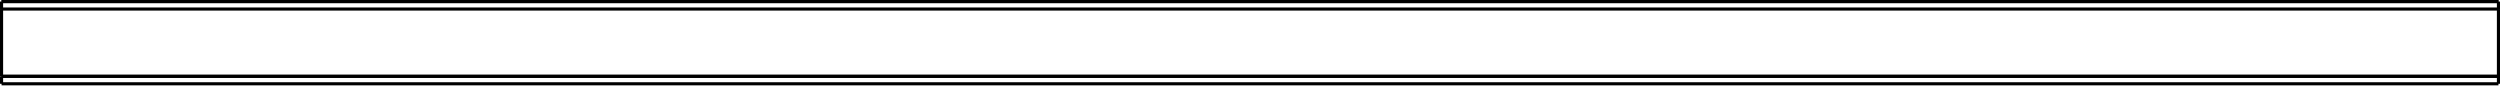
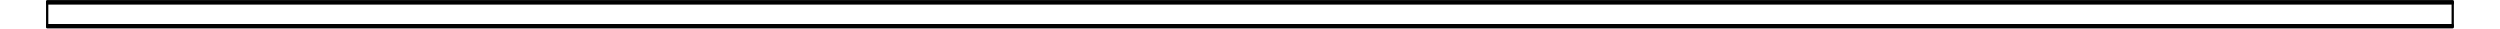
- <svg xmlns="http://www.w3.org/2000/svg" width="80.26" height="2.74" preserveAspectRatio="none">
-   <g id="固定型轨250kg-2000-2" transform="translate(-29.67 -182.87)">
-     <path id="路径_462" data-name="路径 462" d="M29.72,182.92h80.16" fill="none" stroke="#000" stroke-miterlimit="10" stroke-width="0.1" />
-     <line id="直线_353" data-name="直线 353" transform="translate(29.72 182.92)" fill="none" stroke="#000" stroke-miterlimit="10" stroke-width="0.1" />
-     <line id="直线_354" data-name="直线 354" x1="80.16" transform="translate(29.72 185.56)" fill="none" stroke="#000" stroke-miterlimit="10" stroke-width="0.1" />
-     <line id="直线_355" data-name="直线 355" y2="0.24" transform="translate(109.88 185.32)" fill="none" stroke="#000" stroke-miterlimit="10" stroke-width="0.1" />
-     <line id="直线_356" data-name="直线 356" y1="0.24" transform="translate(29.72 185.32)" fill="none" stroke="#000" stroke-miterlimit="10" stroke-width="0.1" />
-     <line id="直线_357" data-name="直线 357" x2="80.16" transform="translate(29.72 182.92)" fill="none" stroke="#000" stroke-miterlimit="10" stroke-width="0.1" />
-     <line id="直线_358" data-name="直线 358" x1="80.16" transform="translate(29.72 183.16)" fill="none" stroke="#000" stroke-miterlimit="10" stroke-width="0.1" />
-     <line id="直线_359" data-name="直线 359" y2="0.24" transform="translate(109.88 182.92)" fill="none" stroke="#000" stroke-miterlimit="10" stroke-width="0.1" />
-     <line id="直线_360" data-name="直线 360" y1="0.24" transform="translate(29.72 182.92)" fill="none" stroke="#000" stroke-miterlimit="10" stroke-width="0.1" />
-     <path id="路径_463" data-name="路径 463" d="M29.72,185.32h80.16v-2.16" fill="none" stroke="#000" stroke-miterlimit="10" stroke-width="0.1" />
-     <line id="直线_361" data-name="直线 361" y1="2.16" transform="translate(29.72 183.16)" fill="none" stroke="#000" stroke-miterlimit="10" stroke-width="0.1" />
-     <line id="直线_362" data-name="直线 362" x1="80.16" transform="translate(29.72 185.32)" fill="none" stroke="#000" stroke-miterlimit="10" stroke-width="0.1" />
-     <line id="直线_363" data-name="直线 363" transform="translate(109.88 185.32)" fill="none" stroke="#000" stroke-miterlimit="10" stroke-width="0.1" />
-     <line id="直线_364" data-name="直线 364" transform="translate(29.72 185.32)" fill="none" stroke="#000" stroke-miterlimit="10" stroke-width="0.1" />
+ <svg xmlns="http://www.w3.org/2000/svg" viewBox="23.659 735.942 1014.354 11.979" height="12" width="1055" id="svg2" version="1.1">
+   <defs id="defs6">
+     <clipPath id="clipPath18" clipPathUnits="userSpaceOnUse">
+       <path id="path16" d="M 0,0 H 12727 V 203 H 0 V 0" />
+     </clipPath>
+   </defs>
+   <g transform="matrix(0.08,0,0,-0.08,21.33333,749.3333)" id="g10">
+     <g id="g12">
+       <g id="g14">
+         <path id="path20" style="fill:none;stroke:#000000;stroke-width:12;stroke-linecap:round;stroke-linejoin:round;stroke-miterlimit:10;stroke-dasharray:none;stroke-opacity:1" d="m 35,155 v 6 h 12667 v -6" />
+         <path id="path22" style="fill:none;stroke:#000000;stroke-width:12;stroke-linecap:round;stroke-linejoin:round;stroke-miterlimit:10;stroke-dasharray:none;stroke-opacity:1" d="M 12702,29 V 24 H 35 v 5" />
+         <path id="path24" style="fill:none;stroke:#000000;stroke-width:12;stroke-linecap:round;stroke-linejoin:round;stroke-miterlimit:10;stroke-dasharray:none;stroke-opacity:1" d="M 35,155 H 12702" />
+         <path id="path26" style="fill:none;stroke:#000000;stroke-width:12;stroke-linecap:round;stroke-linejoin:round;stroke-miterlimit:10;stroke-dasharray:none;stroke-opacity:1" d="m 12702,155 v -6 H 35 v 6" />
+         <path id="path28" style="fill:none;stroke:#000000;stroke-width:12;stroke-linecap:round;stroke-linejoin:round;stroke-miterlimit:10;stroke-dasharray:none;stroke-opacity:1" d="M 35,149 V 35 h 12667 v 114" />
+         <path id="path30" style="fill:none;stroke:#000000;stroke-width:12;stroke-linecap:round;stroke-linejoin:round;stroke-miterlimit:10;stroke-dasharray:none;stroke-opacity:1" d="M 12702,35 V 29 H 35 v 6" />
+       </g>
+     </g>
  </g>
</svg>
